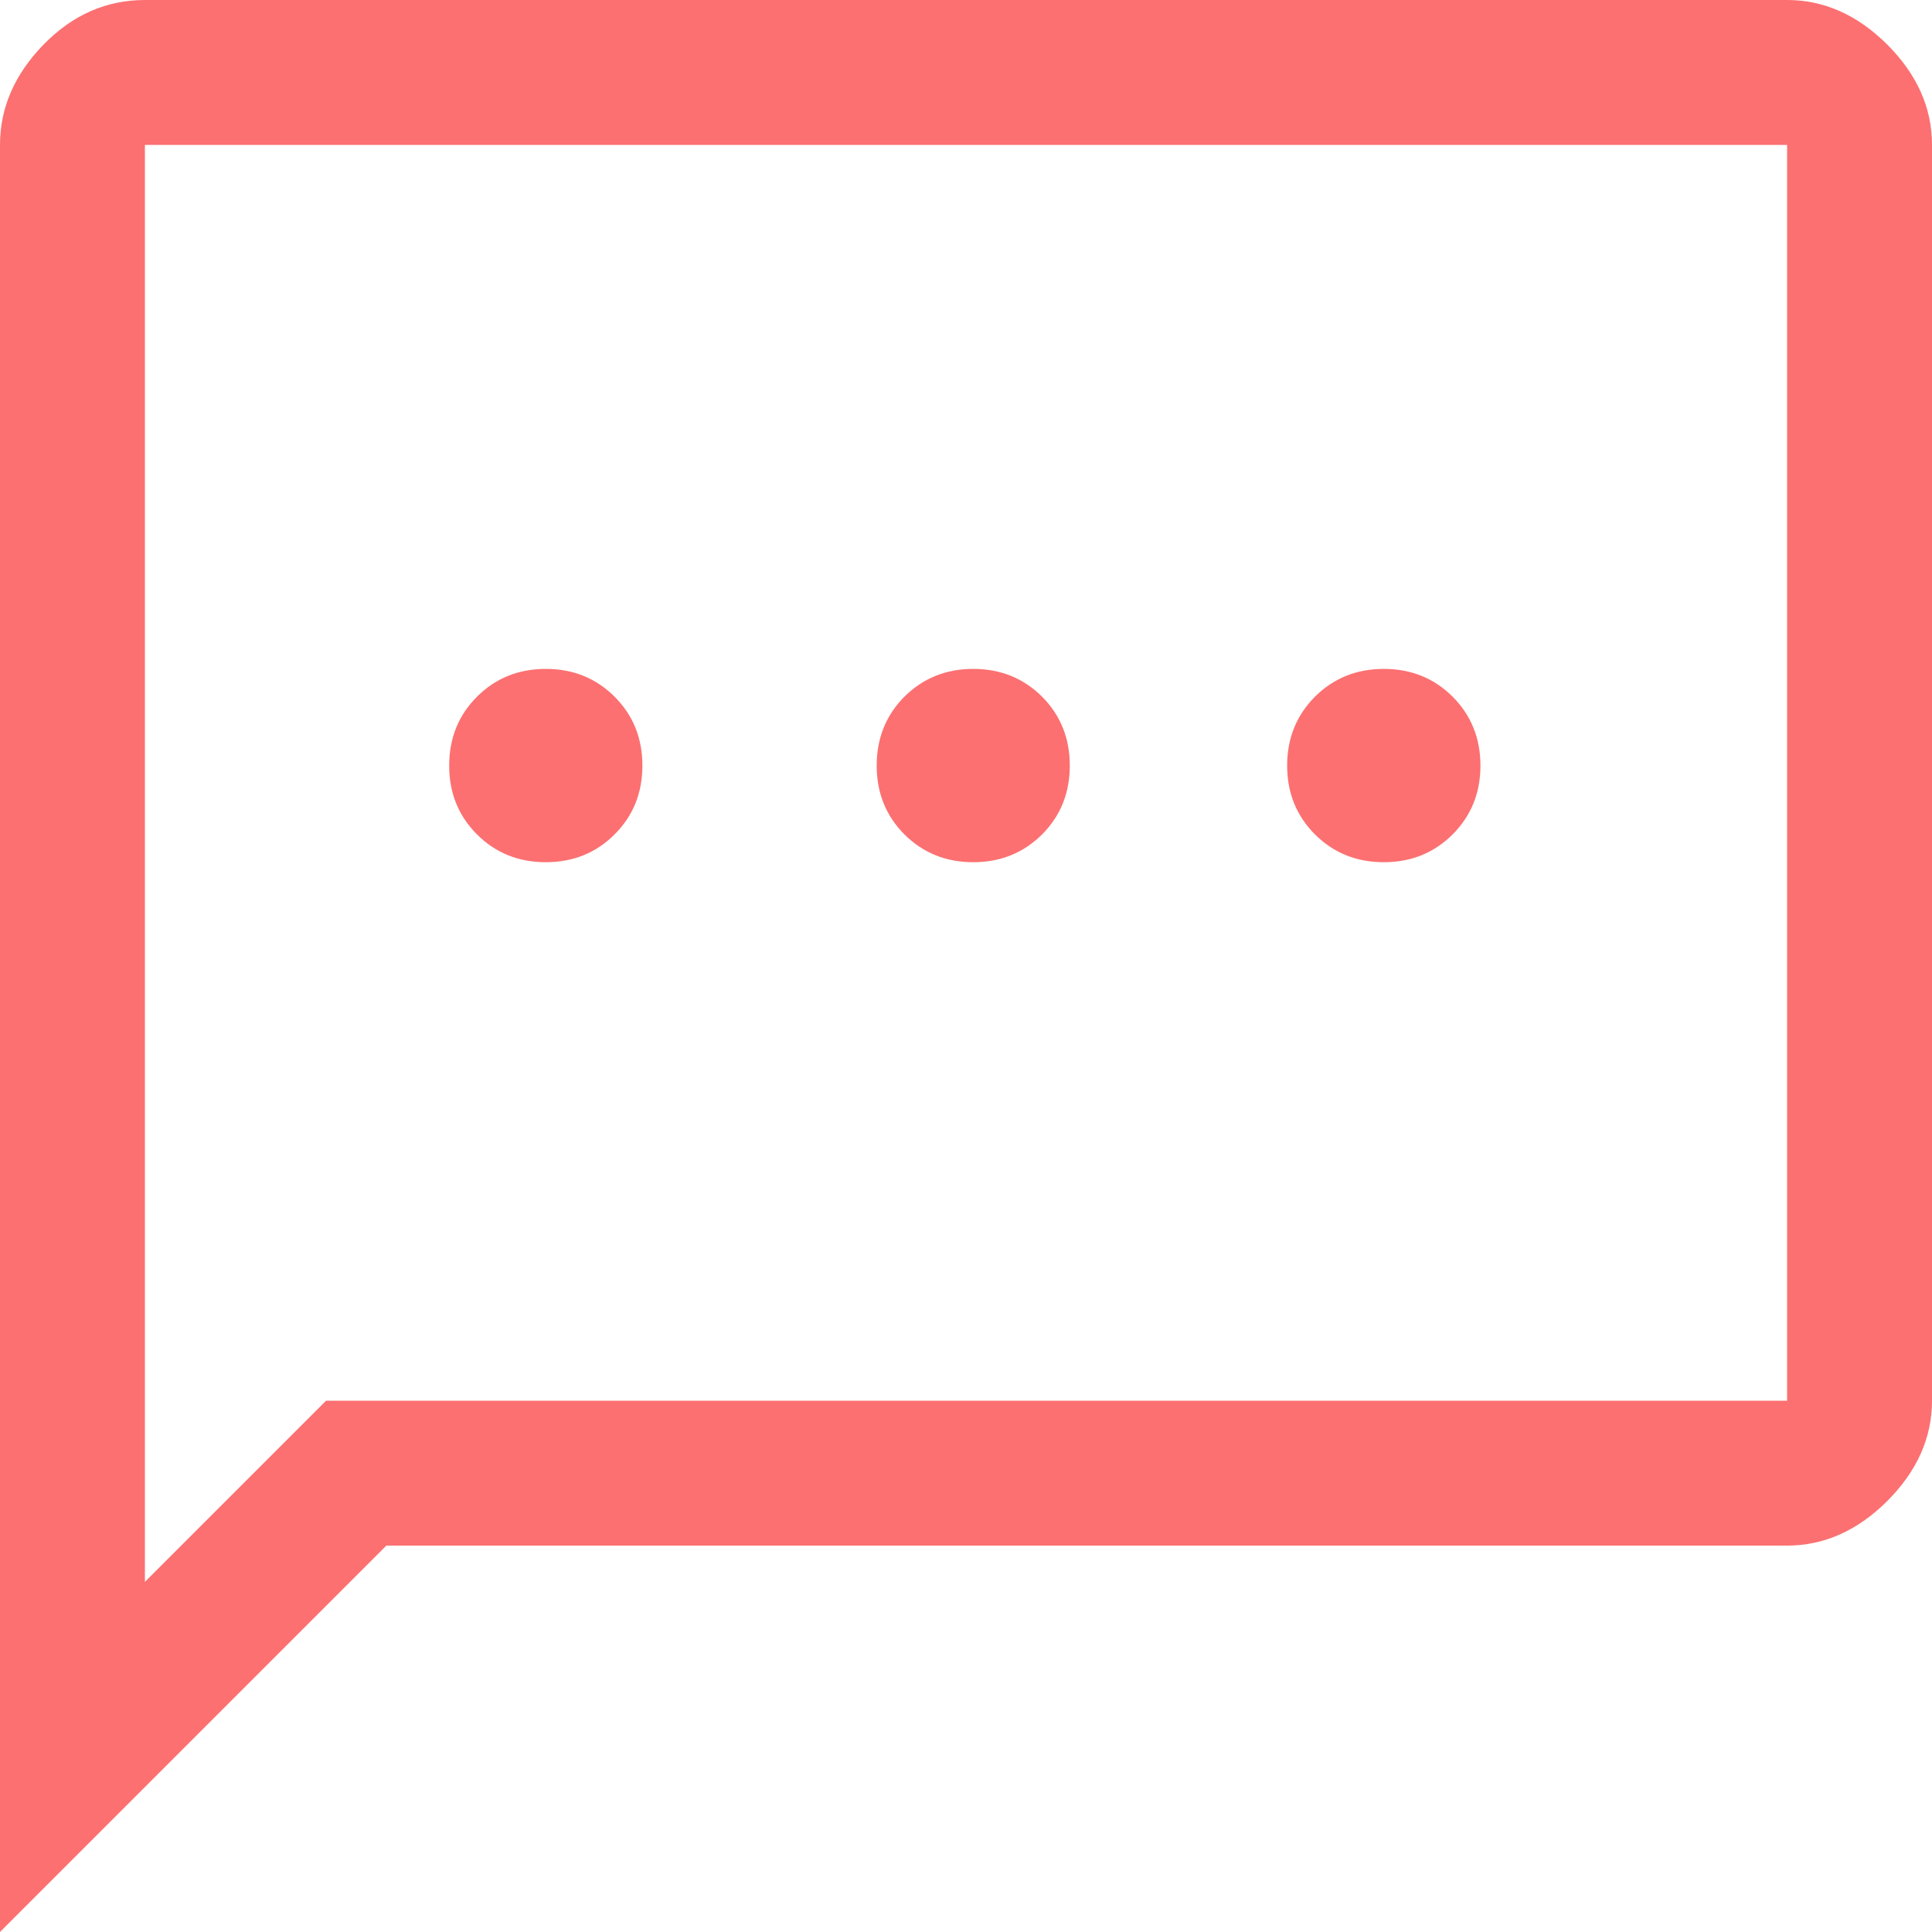
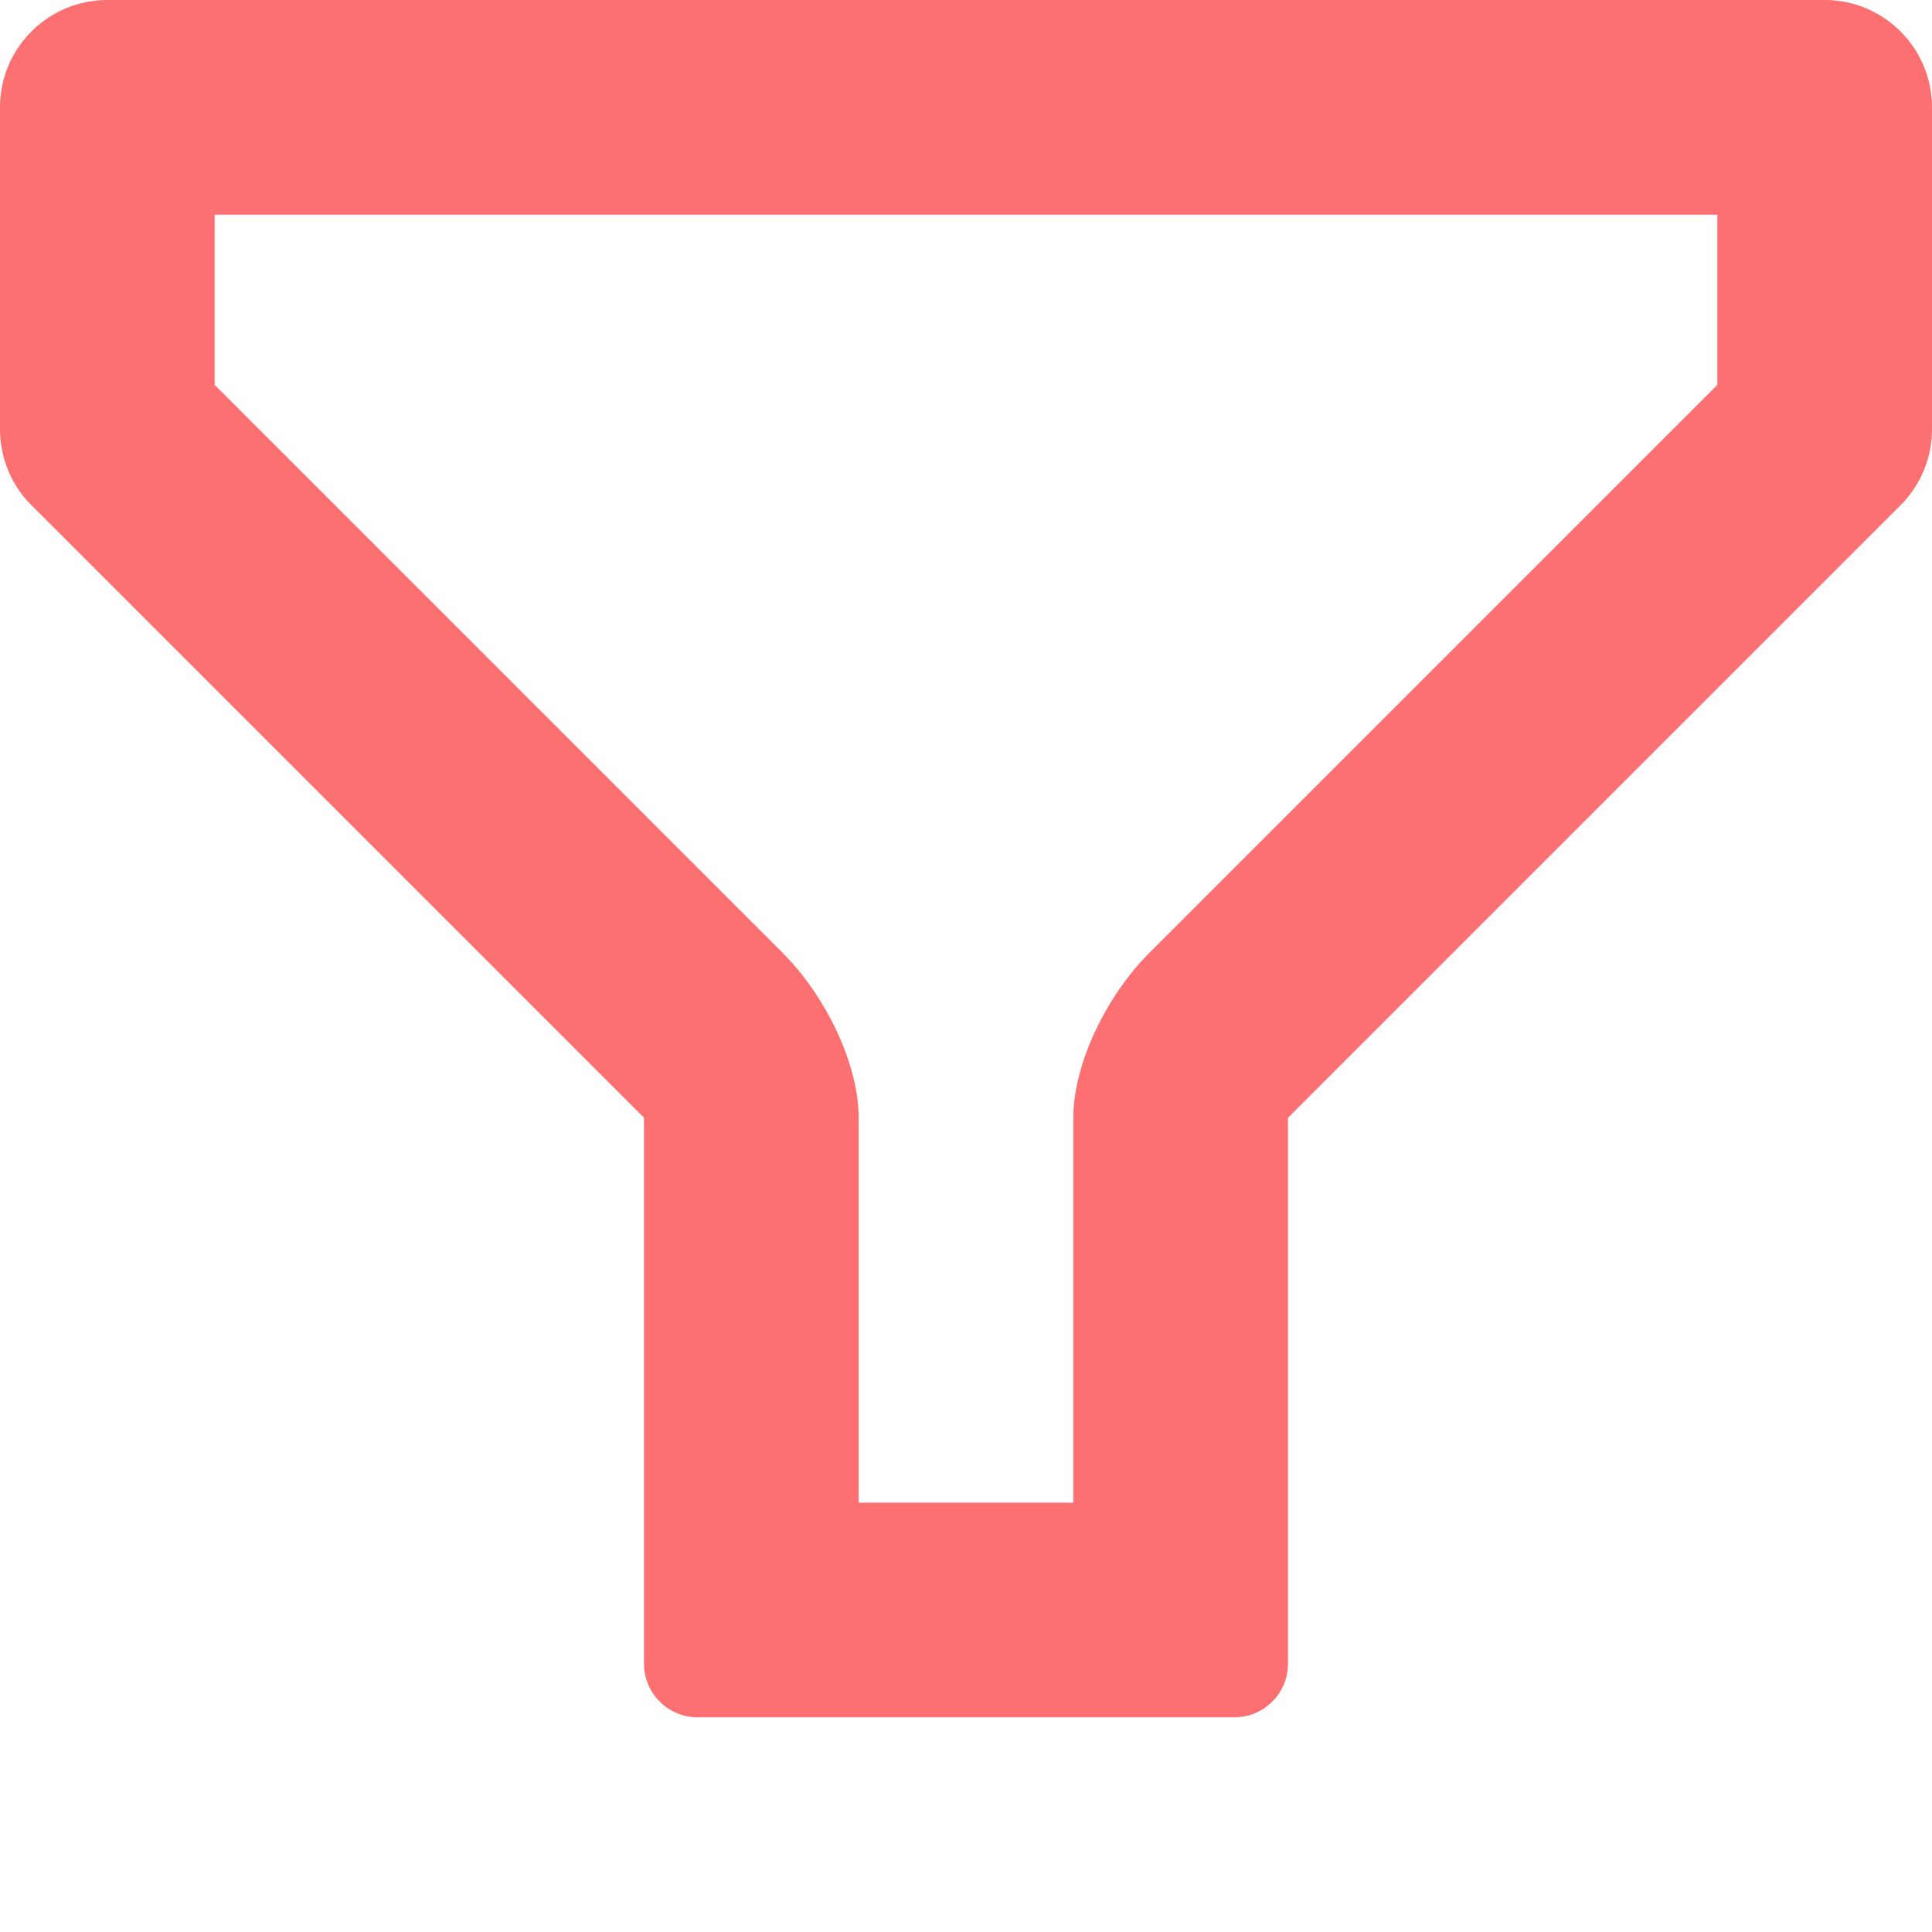
<svg xmlns="http://www.w3.org/2000/svg" width="18" height="18" viewBox="0 0 18 18" fill="none">
-   <path d="M5.085 8.033C5.34 8.033 5.554 7.946 5.726 7.774C5.899 7.601 5.985 7.388 5.985 7.133C5.985 6.878 5.899 6.664 5.726 6.491C5.554 6.319 5.34 6.232 5.085 6.232C4.83 6.232 4.616 6.319 4.444 6.491C4.271 6.664 4.185 6.878 4.185 7.133C4.185 7.388 4.271 7.601 4.444 7.774C4.616 7.946 4.83 8.033 5.085 8.033ZM9.068 8.033C9.322 8.033 9.536 7.946 9.709 7.774C9.881 7.601 9.967 7.388 9.967 7.133C9.967 6.878 9.881 6.664 9.709 6.491C9.536 6.319 9.322 6.232 9.068 6.232C8.812 6.232 8.599 6.319 8.426 6.491C8.254 6.664 8.168 6.878 8.168 7.133C8.168 7.388 8.254 7.601 8.426 7.774C8.599 7.946 8.812 8.033 9.068 8.033ZM12.893 8.033C13.148 8.033 13.361 7.946 13.534 7.774C13.706 7.601 13.793 7.388 13.793 7.133C13.793 6.878 13.706 6.664 13.534 6.491C13.361 6.319 13.148 6.232 12.893 6.232C12.637 6.232 12.424 6.319 12.251 6.491C12.079 6.664 11.992 6.878 11.992 7.133C11.992 7.388 12.079 7.601 12.251 7.774C12.424 7.946 12.637 8.033 12.893 8.033ZM0 18V1.35C0 1.005 0.135 0.694 0.405 0.416C0.675 0.139 0.99 0 1.35 0H16.65C16.995 0 17.306 0.139 17.584 0.416C17.861 0.694 18 1.005 18 1.35V13.05C18 13.395 17.861 13.706 17.584 13.984C17.306 14.261 16.995 14.4 16.65 14.4H3.6L0 18ZM1.35 14.738L3.038 13.05H16.65V1.35H1.35V14.738ZM1.35 1.35V13.05V14.738V1.35Z" fill="#fc7071" />
+   <path d="M1 0H17C17.552 0 18 0.448 18 1V4C18 4.265 17.895 4.52 17.707 4.707L12 10.414V15.5C12 15.776 11.776 16 11.5 16H6.5C6.224 16 6 15.776 6 15.5V10.414L0.293 4.707C0.105 4.52 0 4.265 0 4V1C0 0.448 0.448 0 1 0ZM2 2V3.586L7.293 8.879C7.683 9.269 8 9.902 8 10.414V14H10V10.414C10 9.902 10.317 9.269 10.707 8.879L16 3.586V2H2Z" fill="#fc7071" />
</svg>
